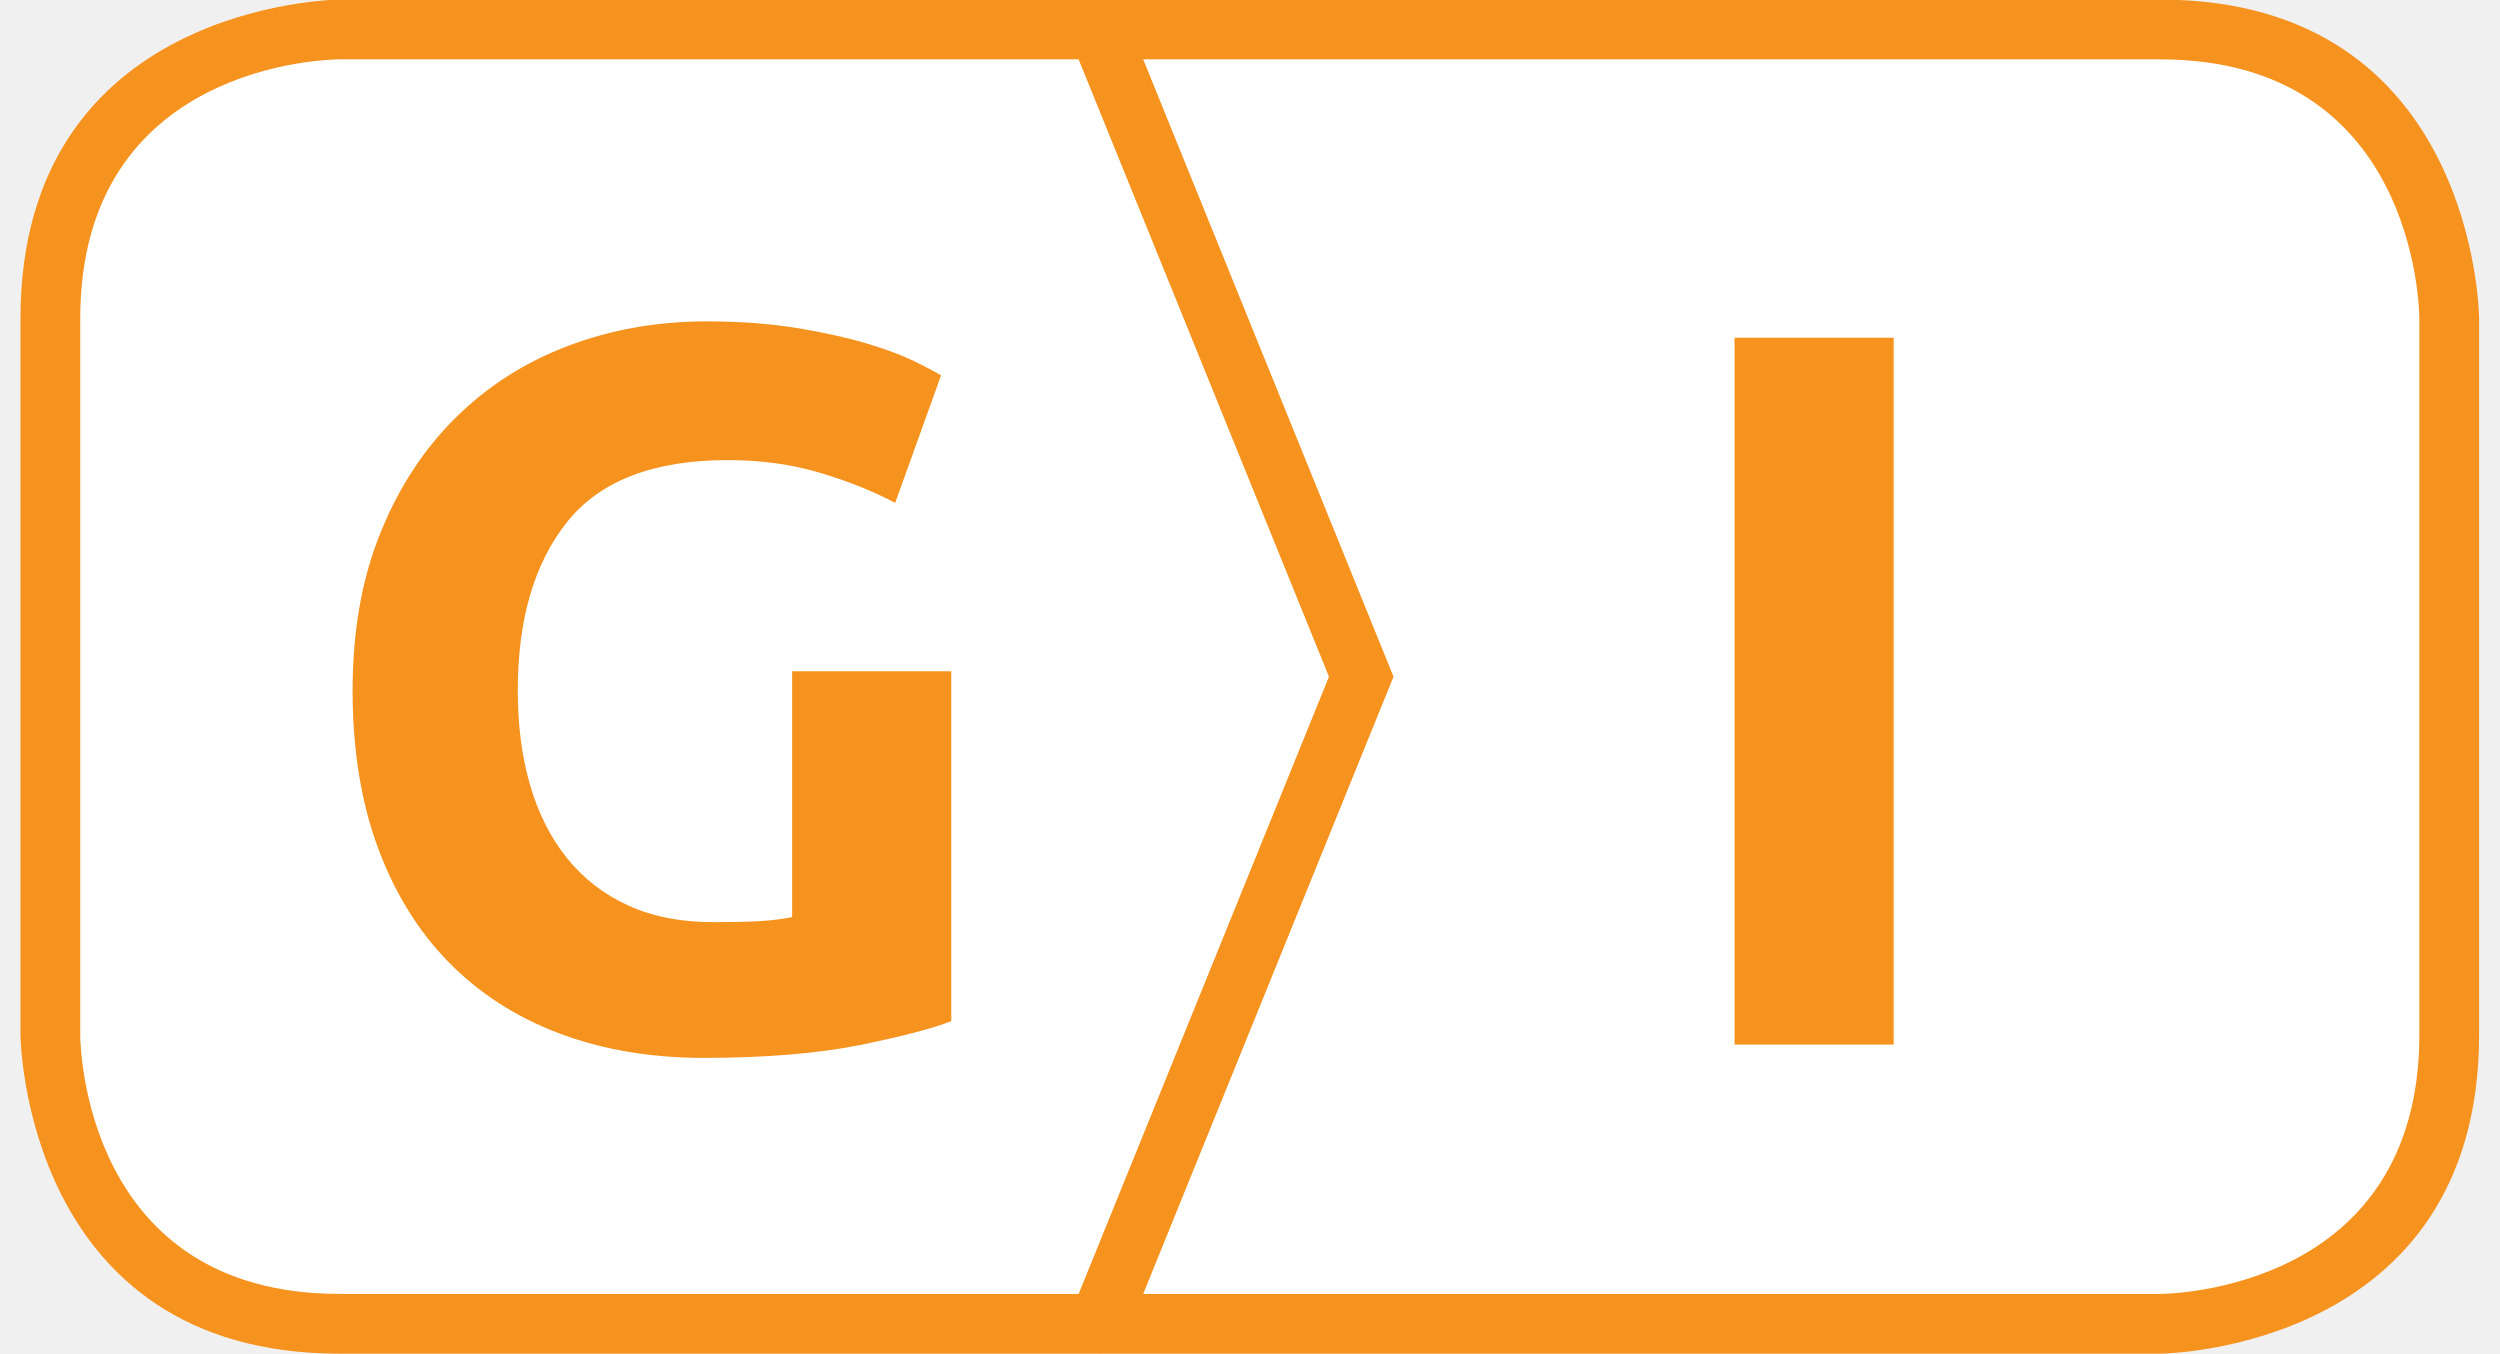
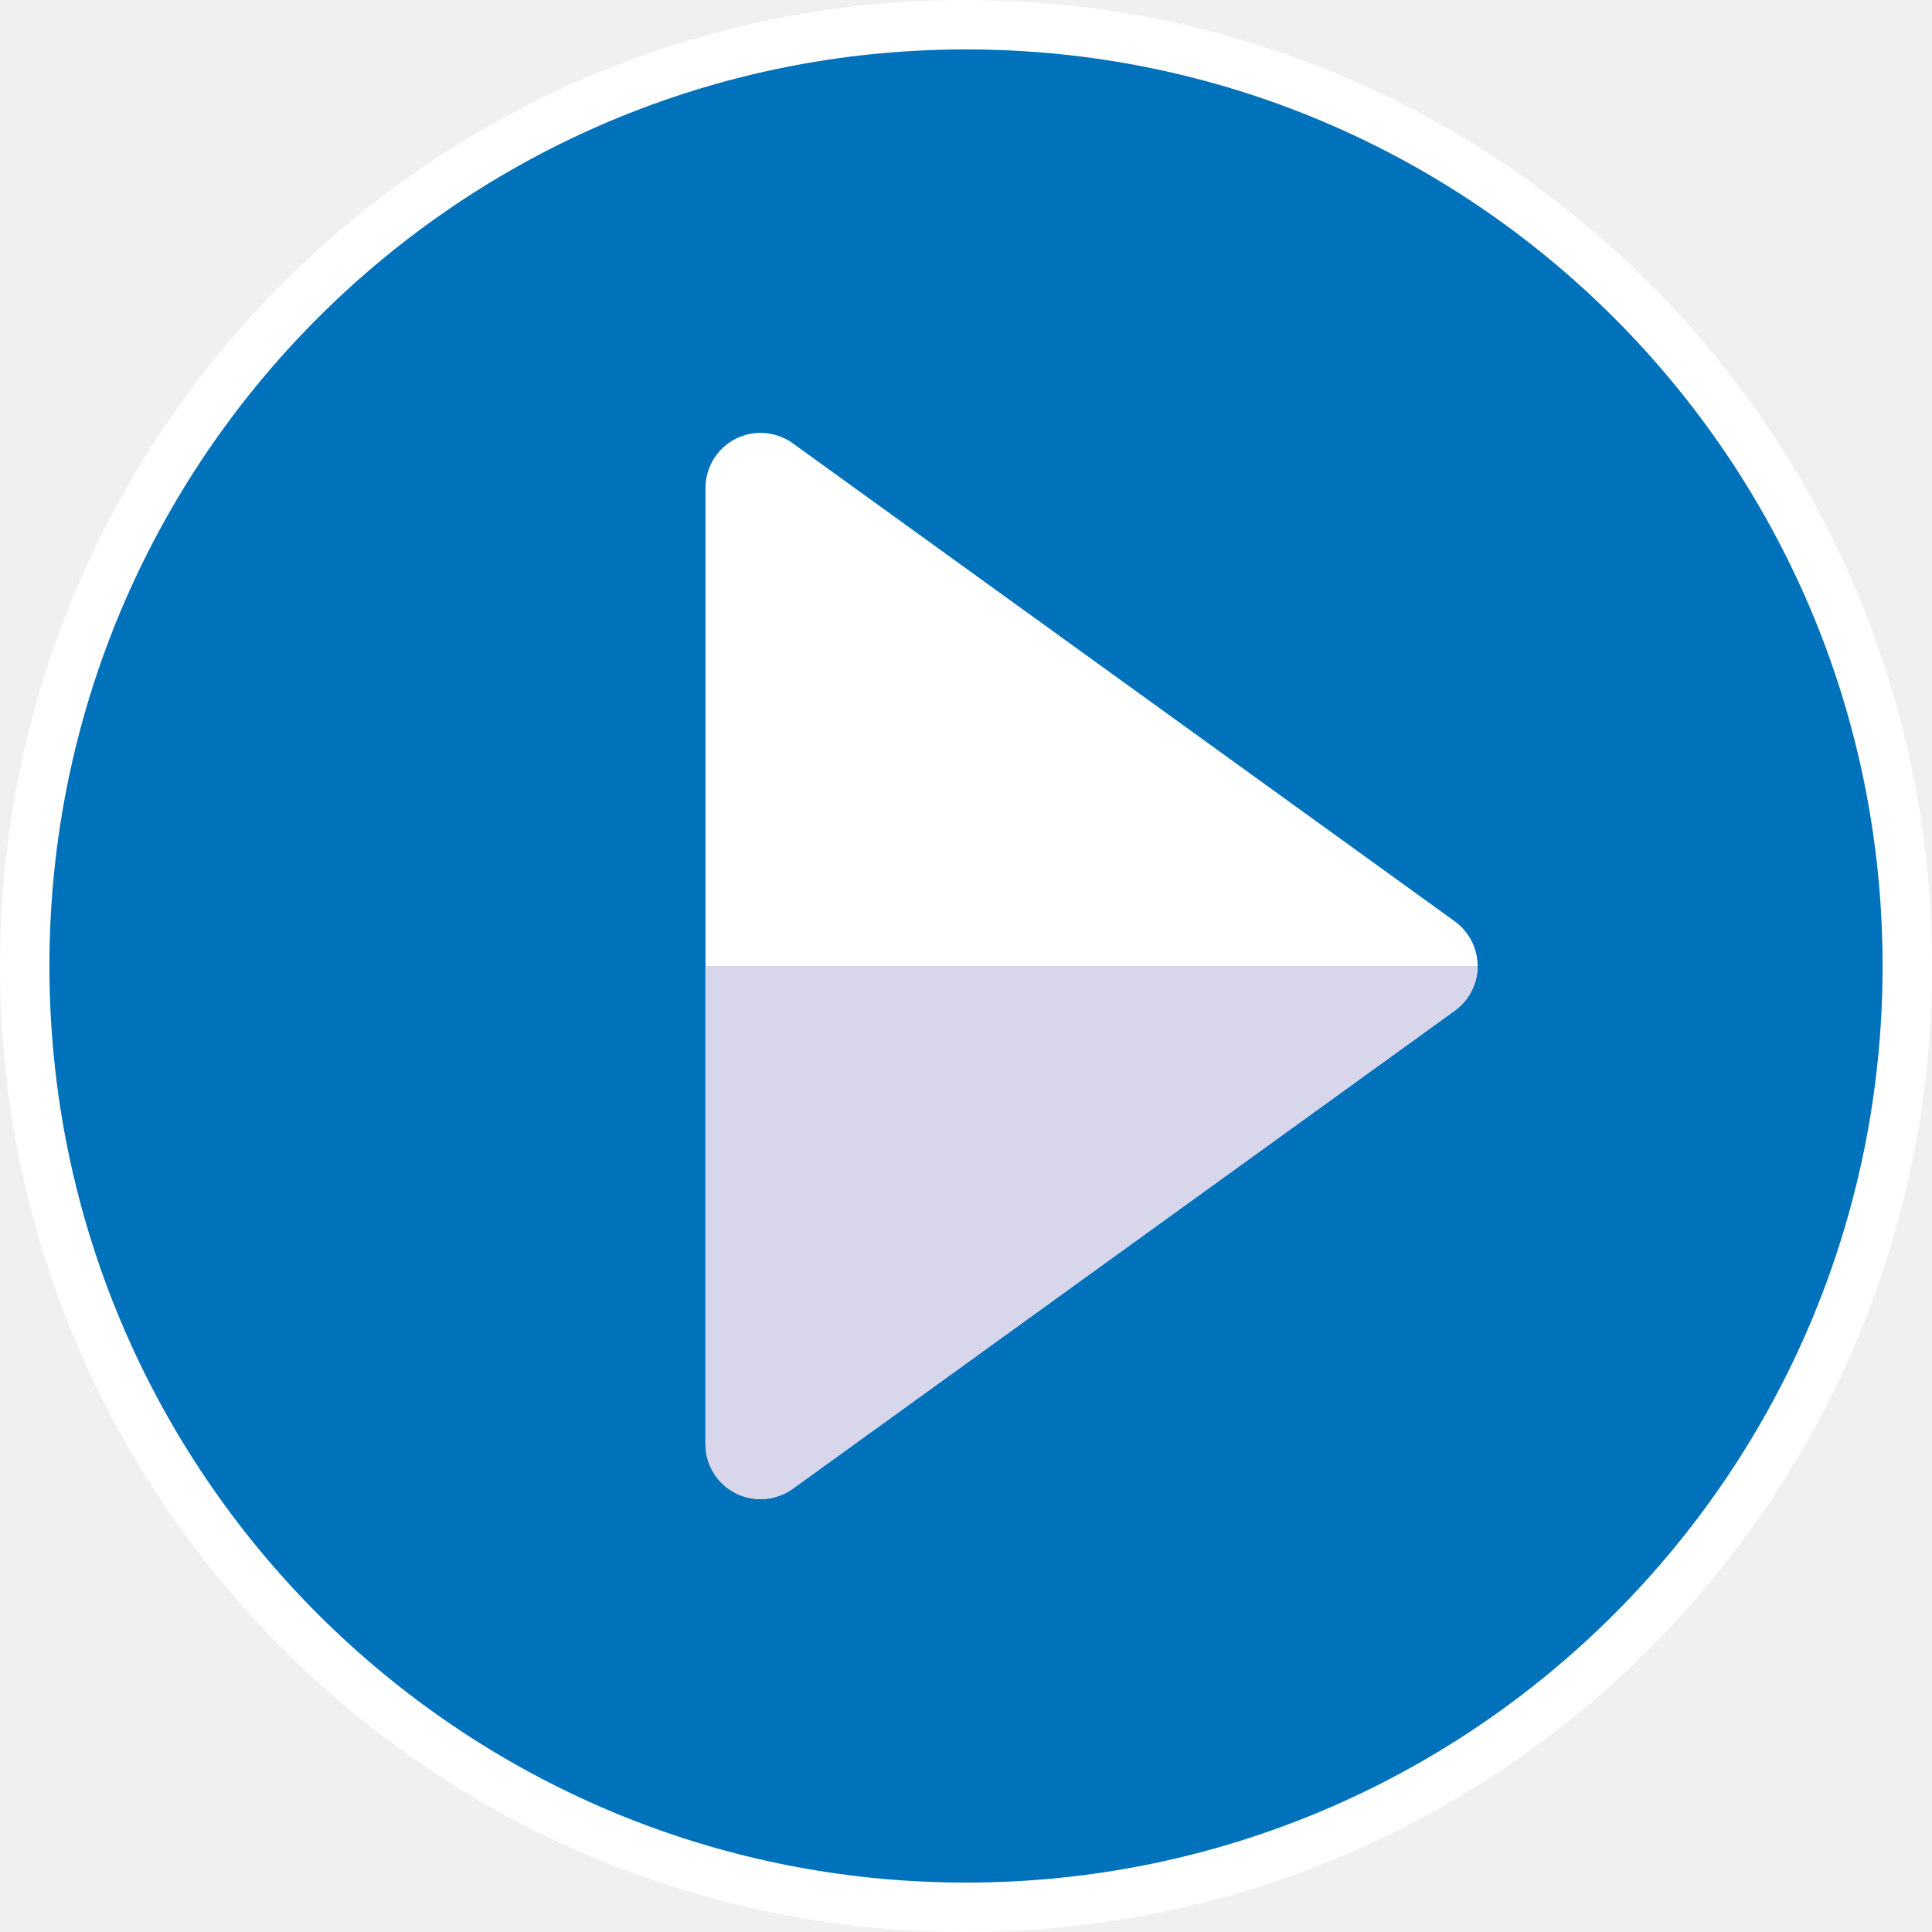
- <svg xmlns="http://www.w3.org/2000/svg" version="1.1" id="Layer_1" x="0px" y="0px" width="31.374px" height="16.982px" viewBox="0 0 31.374 16.982" enable-background="new 0 0 31.374 16.982" xml:space="preserve">
+ <svg xmlns="http://www.w3.org/2000/svg" version="1.1" id="Layer_1" x="0px" y="0px" width="39.098px" height="39.098px" viewBox="0 0 39.098 39.098" enable-background="new 0 0 39.098 39.098" xml:space="preserve">
  <g>
-     <g>
-       <path fill="#FFFFFF" d="M4.26,0.37c0,0-3.628,0-3.628,3.629v8.985c0,0,0,3.629,3.628,3.629h22.848c0,0,3.629,0,3.629-3.629V3.999    c0,0,0-3.629-3.629-3.629H4.26z" />
-     </g>
-     <g>
-       <path fill="#F6921E" d="M27.108,16.988H4.26c-3.958,0-4.003-3.964-4.003-4.004V3.999c0-3.958,3.963-4.004,4.003-4.004h22.848    c3.958,0,4.004,3.964,4.004,4.004v8.985C31.112,16.942,27.148,16.988,27.108,16.988L27.108,16.988z M4.26,0.745    c-0.132,0-3.253,0.051-3.253,3.254v8.985c0,0.132,0.051,3.254,3.253,3.254h22.847c0.133-0.001,3.255-0.052,3.255-3.254V3.999    c-0.001-0.132-0.052-3.254-3.254-3.254H4.26L4.26,0.745z" />
-     </g>
-   </g>
-   <g>
-     <path fill="#F6921E" d="M13.792,16.982c-0.047,0-0.095-0.009-0.141-0.027c-0.192-0.078-0.284-0.297-0.207-0.488l3.234-7.975   l-3.234-7.975c-0.078-0.192,0.015-0.411,0.207-0.489c0.191-0.079,0.41,0.015,0.489,0.207l3.348,8.257l-3.348,8.256   C14.08,16.895,13.939,16.982,13.792,16.982L13.792,16.982z" />
-   </g>
-   <g>
-     <path fill="#F6921E" d="M9.135,5.774c-0.93,0-1.603,0.258-2.016,0.774C6.705,7.065,6.498,7.771,6.498,8.667   c0,0.435,0.051,0.83,0.154,1.184c0.103,0.354,0.256,0.659,0.461,0.915c0.205,0.256,0.46,0.455,0.768,0.596   c0.307,0.141,0.666,0.211,1.075,0.211c0.222,0,0.412-0.004,0.569-0.013s0.296-0.025,0.416-0.052V8.424h1.997v4.391   c-0.239,0.094-0.623,0.193-1.152,0.301c-0.529,0.105-1.182,0.16-1.958,0.16c-0.666,0-1.269-0.104-1.811-0.308   c-0.542-0.205-1.005-0.503-1.389-0.896c-0.384-0.393-0.681-0.875-0.89-1.447c-0.209-0.571-0.313-1.224-0.313-1.958   c0-0.743,0.115-1.399,0.346-1.971C5,6.124,5.316,5.64,5.717,5.243C6.118,4.846,6.589,4.545,7.131,4.34   c0.542-0.205,1.12-0.307,1.734-0.307c0.418,0,0.796,0.028,1.133,0.083c0.337,0.056,0.627,0.12,0.871,0.192   c0.243,0.072,0.443,0.147,0.602,0.224c0.158,0.077,0.271,0.137,0.339,0.179l-0.576,1.6c-0.273-0.145-0.587-0.271-0.941-0.377   C9.939,5.828,9.553,5.774,9.135,5.774z" />
-   </g>
-   <g>
-     <path fill="#F6921E" d="M21.768,4.238h1.997v8.871h-1.997V4.238z" />
+     <path fill="#0071BB" d="M19.549,38.598c10.52,0,19.049-8.529,19.049-19.049C38.598,9.029,30.068,0.5,19.549,0.5   C9.028,0.5,0.5,9.029,0.5,19.549C0.5,30.069,9.028,38.598,19.549,38.598" />
+     <circle fill="none" stroke="#FFFFFF" cx="19.549" cy="19.549" r="19.049" />
+     <path fill="#FFFFFF" d="M15.393,30.338c-0.175,0-0.349-0.041-0.509-0.123c-0.374-0.19-0.607-0.574-0.607-0.992V9.877   c0-0.42,0.233-0.804,0.607-0.995c0.372-0.19,0.821-0.156,1.161,0.09l13.394,9.672c0.29,0.21,0.464,0.547,0.464,0.905   c0,0.359-0.174,0.695-0.464,0.905l-13.394,9.673C15.852,30.267,15.622,30.338,15.393,30.338" />
+     <path fill="#D8D6EB" d="M14.276,19.549v9.674c0,0.419,0.233,0.803,0.607,0.994c0.16,0.082,0.334,0.121,0.509,0.121   c0.229,0,0.459-0.07,0.652-0.211l13.394-9.673c0.29-0.21,0.464-0.547,0.464-0.905H14.276z" />
  </g>
</svg>
